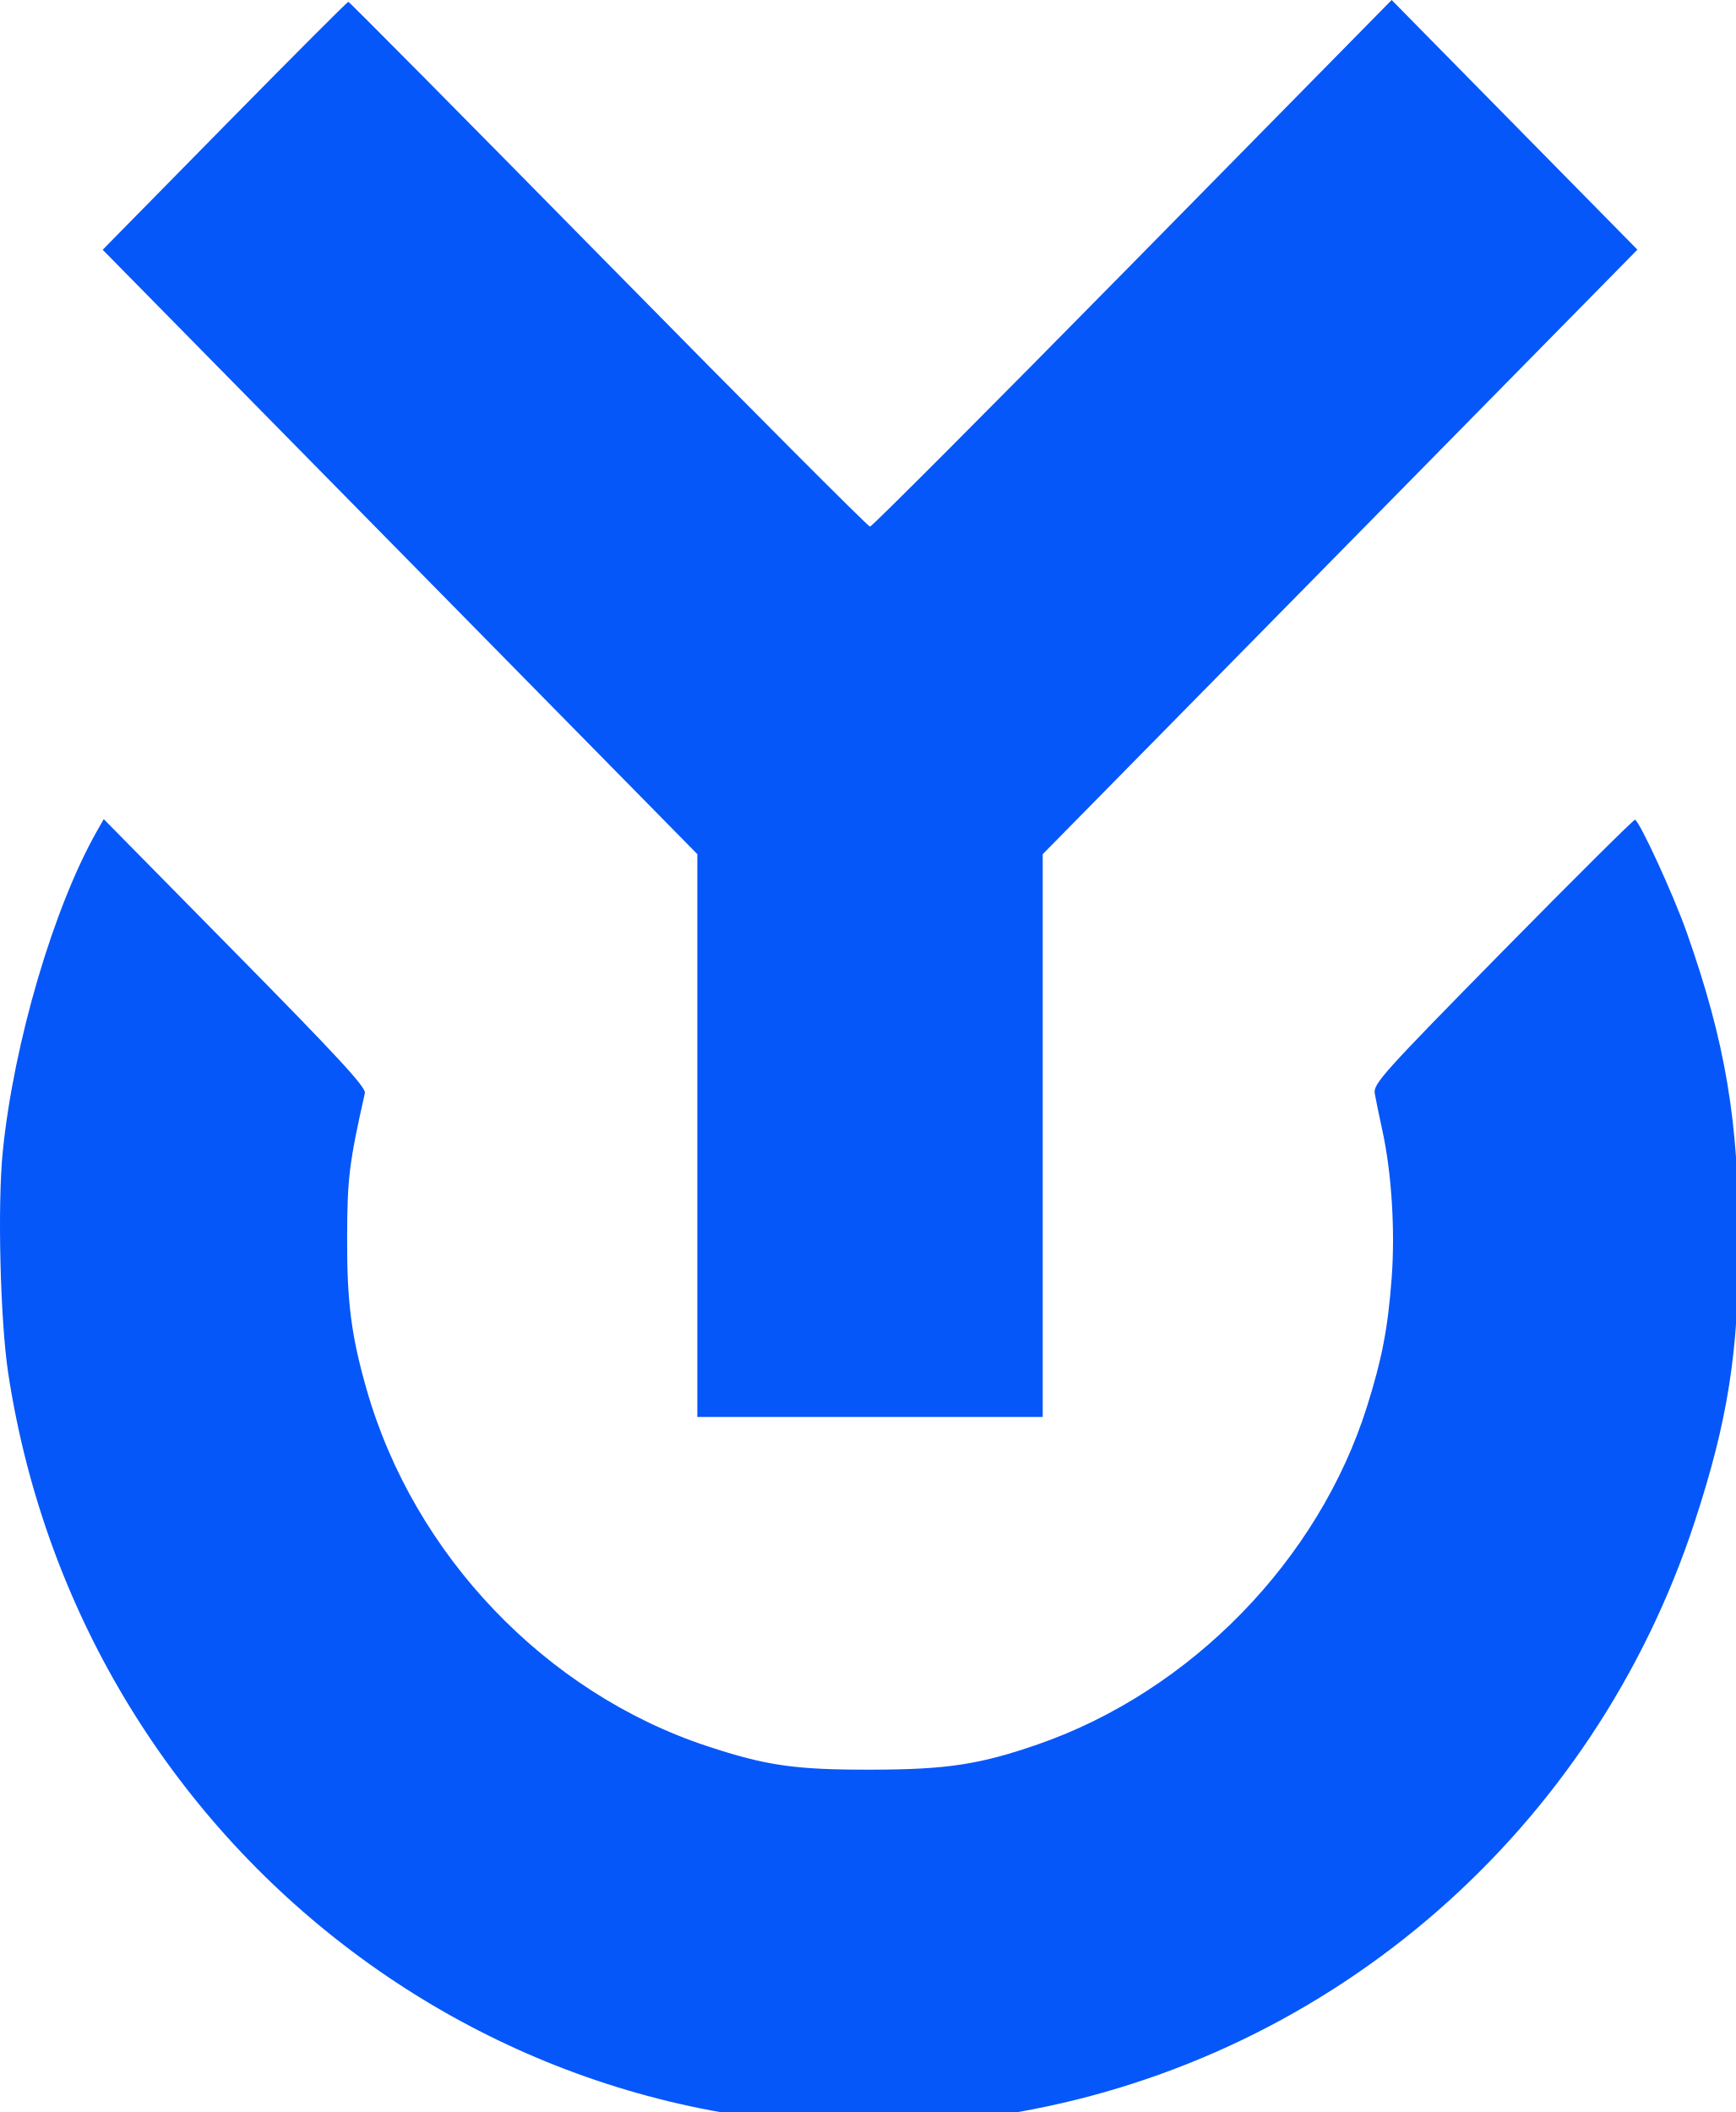
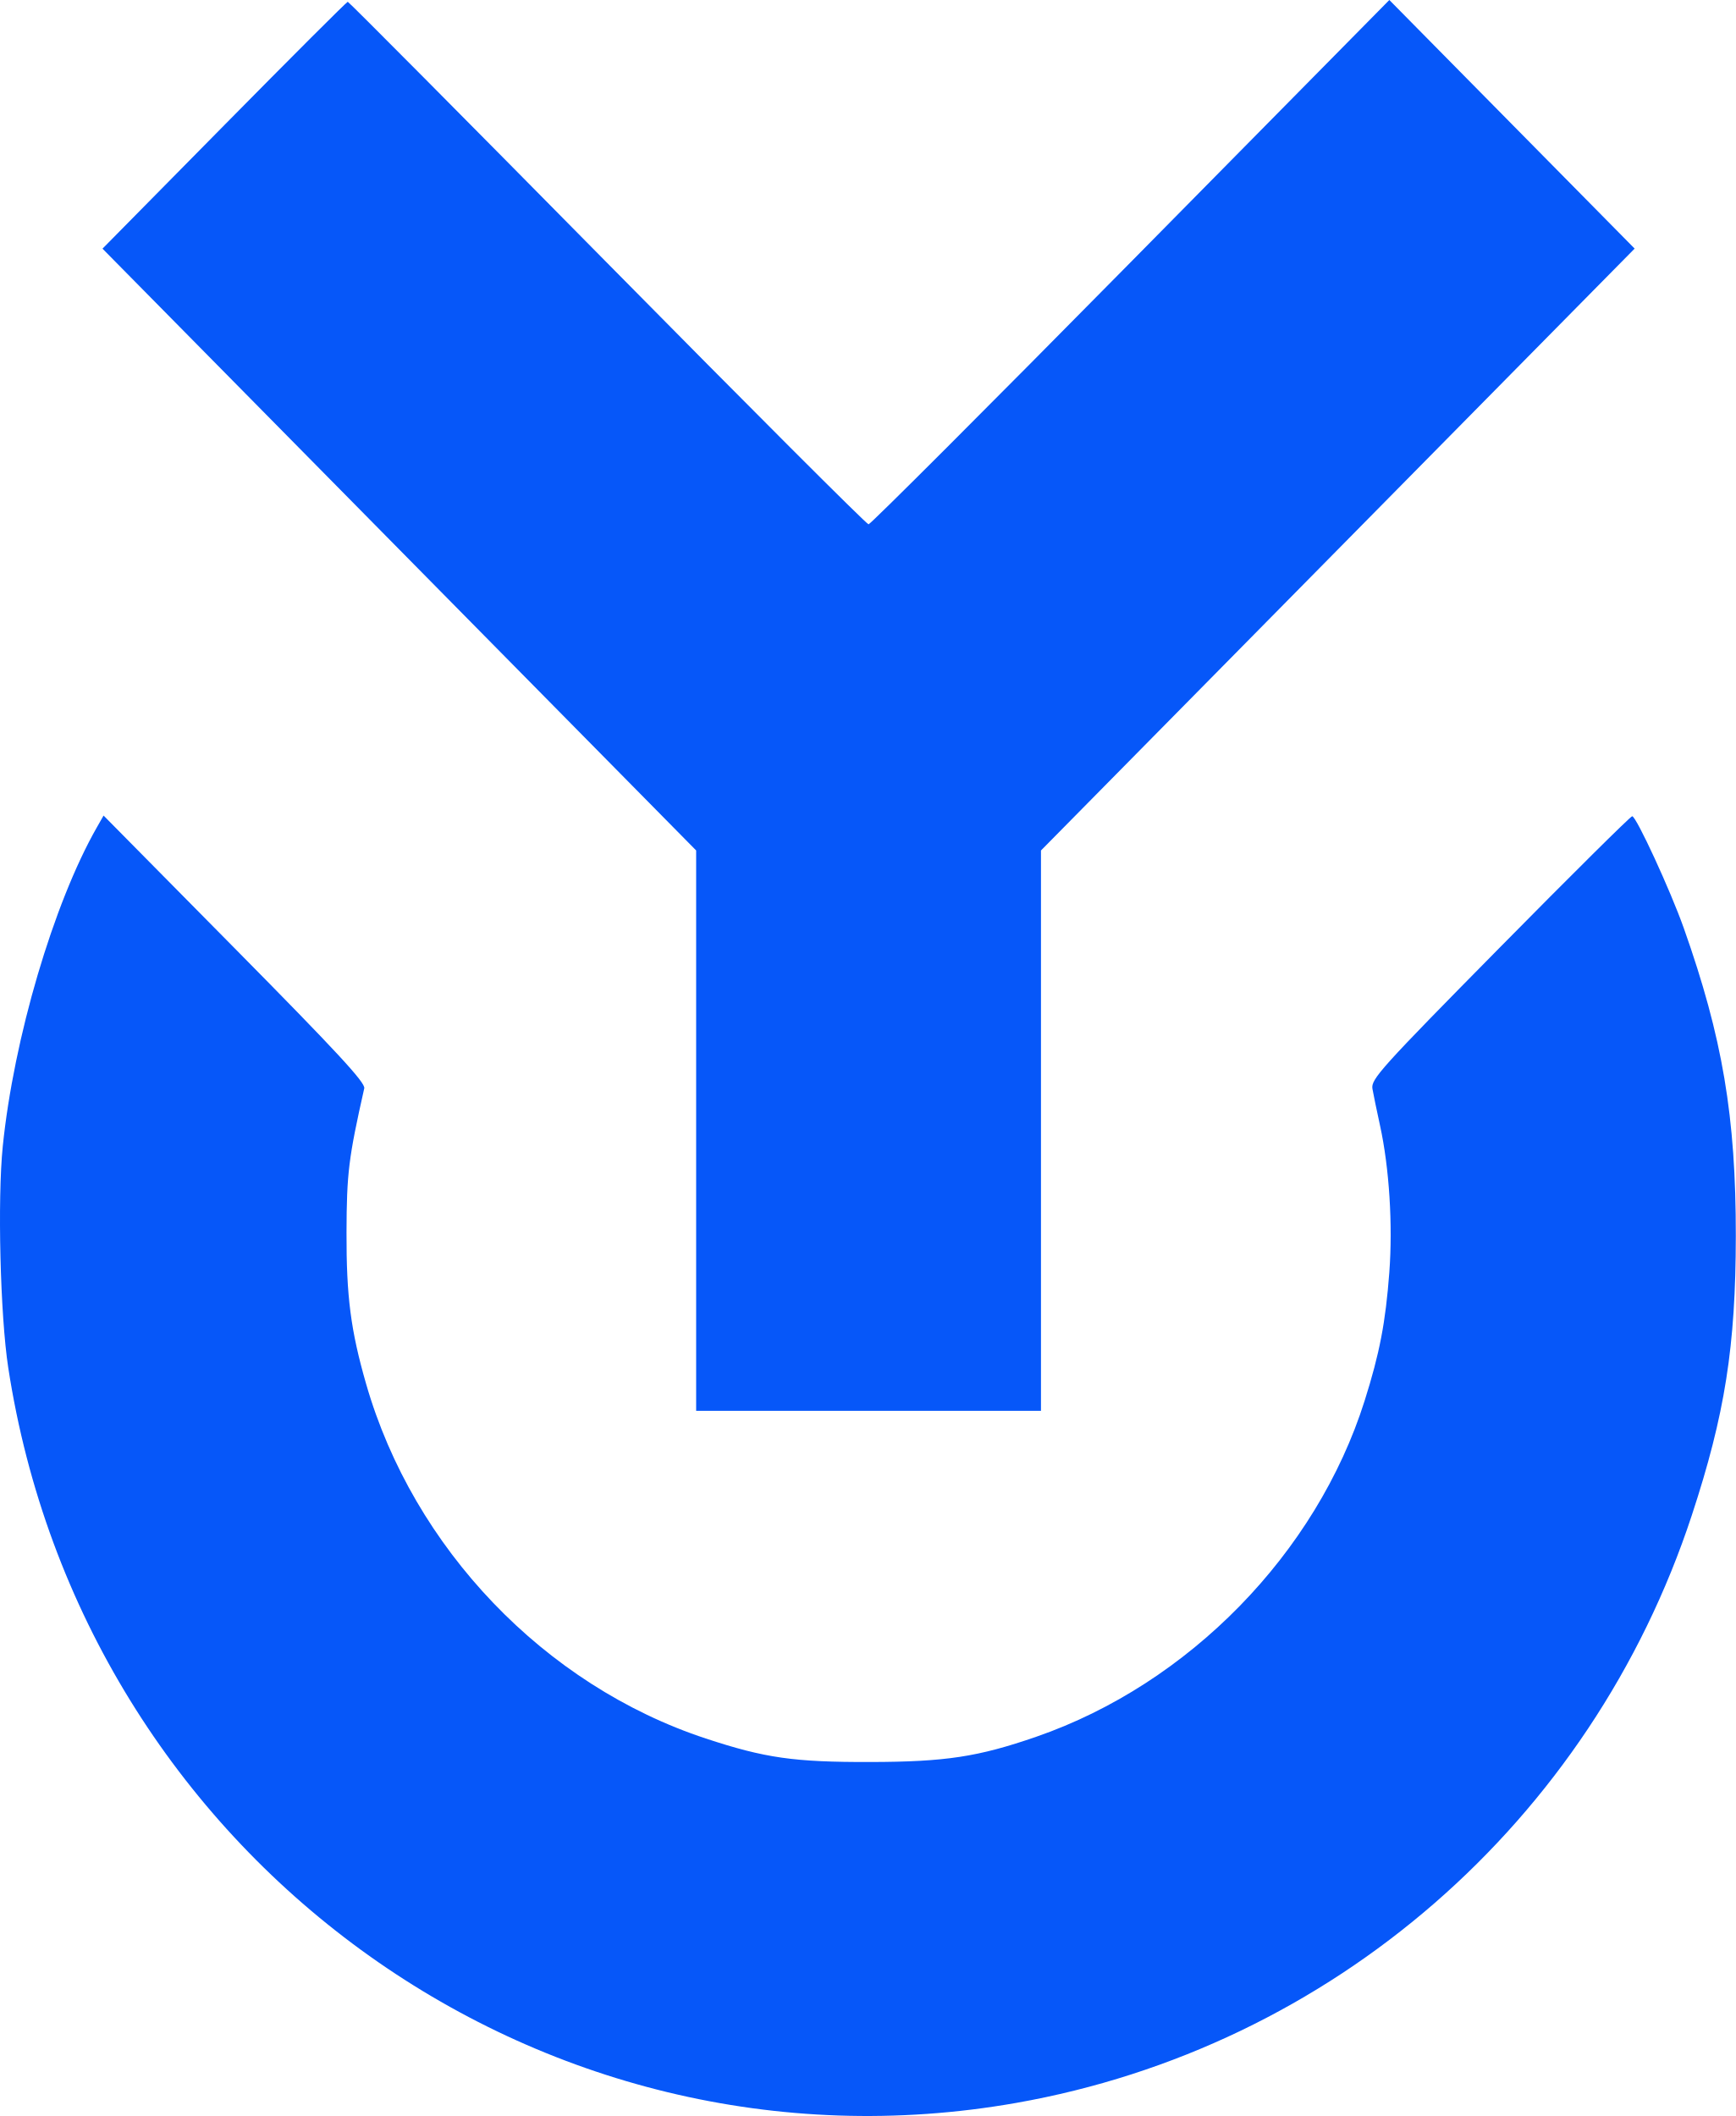
- <svg xmlns="http://www.w3.org/2000/svg" fill="none">
-   <path fill-rule="evenodd" clip-rule="evenodd" d="M4.65 2.604L2.126 5.171L8.282 11.427L14.438 17.684V23.511V29.337H18.014H21.589V23.511V17.685L27.746 11.427L33.902 5.169L31.358 2.585L28.814 0L23.451 5.451C20.501 8.45 18.054 10.903 18.013 10.903C17.973 10.903 15.534 8.458 12.595 5.47C9.655 2.482 7.233 0.037 7.212 0.037C7.192 0.037 6.039 1.192 4.65 2.604ZM2.006 17.209C1.11 18.786 0.285 21.592 0.058 23.834C-0.055 24.94 0.005 27.354 0.171 28.438C1.724 38.584 11.153 45.48 21.076 43.728C27.617 42.573 32.996 37.882 35.087 31.51C35.775 29.413 35.998 27.995 36 25.703C36.002 23.221 35.724 21.572 34.92 19.296C34.644 18.515 33.934 16.973 33.851 16.973C33.818 16.973 32.583 18.2 31.108 19.699C28.628 22.221 28.429 22.442 28.464 22.64C28.484 22.759 28.555 23.102 28.621 23.404C28.813 24.282 28.888 25.469 28.814 26.459C28.736 27.5 28.613 28.141 28.301 29.128C27.302 32.299 24.655 35.015 21.494 36.113C20.287 36.532 19.61 36.636 18.05 36.639C16.465 36.643 15.868 36.557 14.639 36.151C11.297 35.046 8.573 32.195 7.593 28.775C7.274 27.664 7.182 26.955 7.187 25.628C7.19 24.394 7.229 24.078 7.555 22.63C7.581 22.514 6.989 21.872 4.868 19.72L2.148 16.959L2.006 17.209Z" fill="#0657F9" />
+ <svg xmlns="http://www.w3.org/2000/svg" width="420" height="512" viewBox="0 0 420 512" fill="none">
+   <path fill-rule="evenodd" clip-rule="evenodd" d="M54.254 30.299L24.8 60.167L96.621 132.973L168.441 205.78V273.579V341.377H210.157H251.875V273.583V205.787L323.699 132.97L395.521 60.153L365.843 30.076L336.166 0L273.59 63.433C239.174 98.323 210.626 126.868 210.154 126.868C209.68 126.868 181.233 98.419 146.938 63.649C112.642 28.878 84.386 0.429 84.145 0.429C83.904 0.429 70.454 13.869 54.254 30.299ZM23.401 200.253C12.954 218.596 3.325 251.251 0.672 277.344C-0.638 290.211 0.055 318.295 1.992 330.914C20.115 448.974 130.119 529.223 245.882 508.833C322.198 495.392 384.952 440.813 409.346 366.666C417.373 342.265 419.974 325.763 420 299.086C420.027 270.212 416.783 251.021 407.396 224.531C404.179 215.446 395.9 197.499 394.928 197.499C394.539 197.499 380.14 211.776 362.932 229.227C333.998 258.567 331.676 261.142 332.078 263.452C332.317 264.826 333.143 268.826 333.913 272.339C336.15 282.551 337.023 296.37 336.16 307.889C335.25 319.994 333.815 327.454 330.183 338.947C318.524 375.844 287.645 407.449 250.769 420.224C236.685 425.103 228.78 426.308 210.588 426.346C192.096 426.387 185.122 425.391 170.789 420.664C131.798 407.808 100.023 374.634 88.579 334.838C84.863 321.912 83.795 313.655 83.843 298.215C83.887 283.86 84.34 280.185 88.136 263.335C88.442 261.975 81.532 254.507 56.794 229.465L25.061 197.339L23.401 200.253Z" fill="#0657F9" />
</svg>
